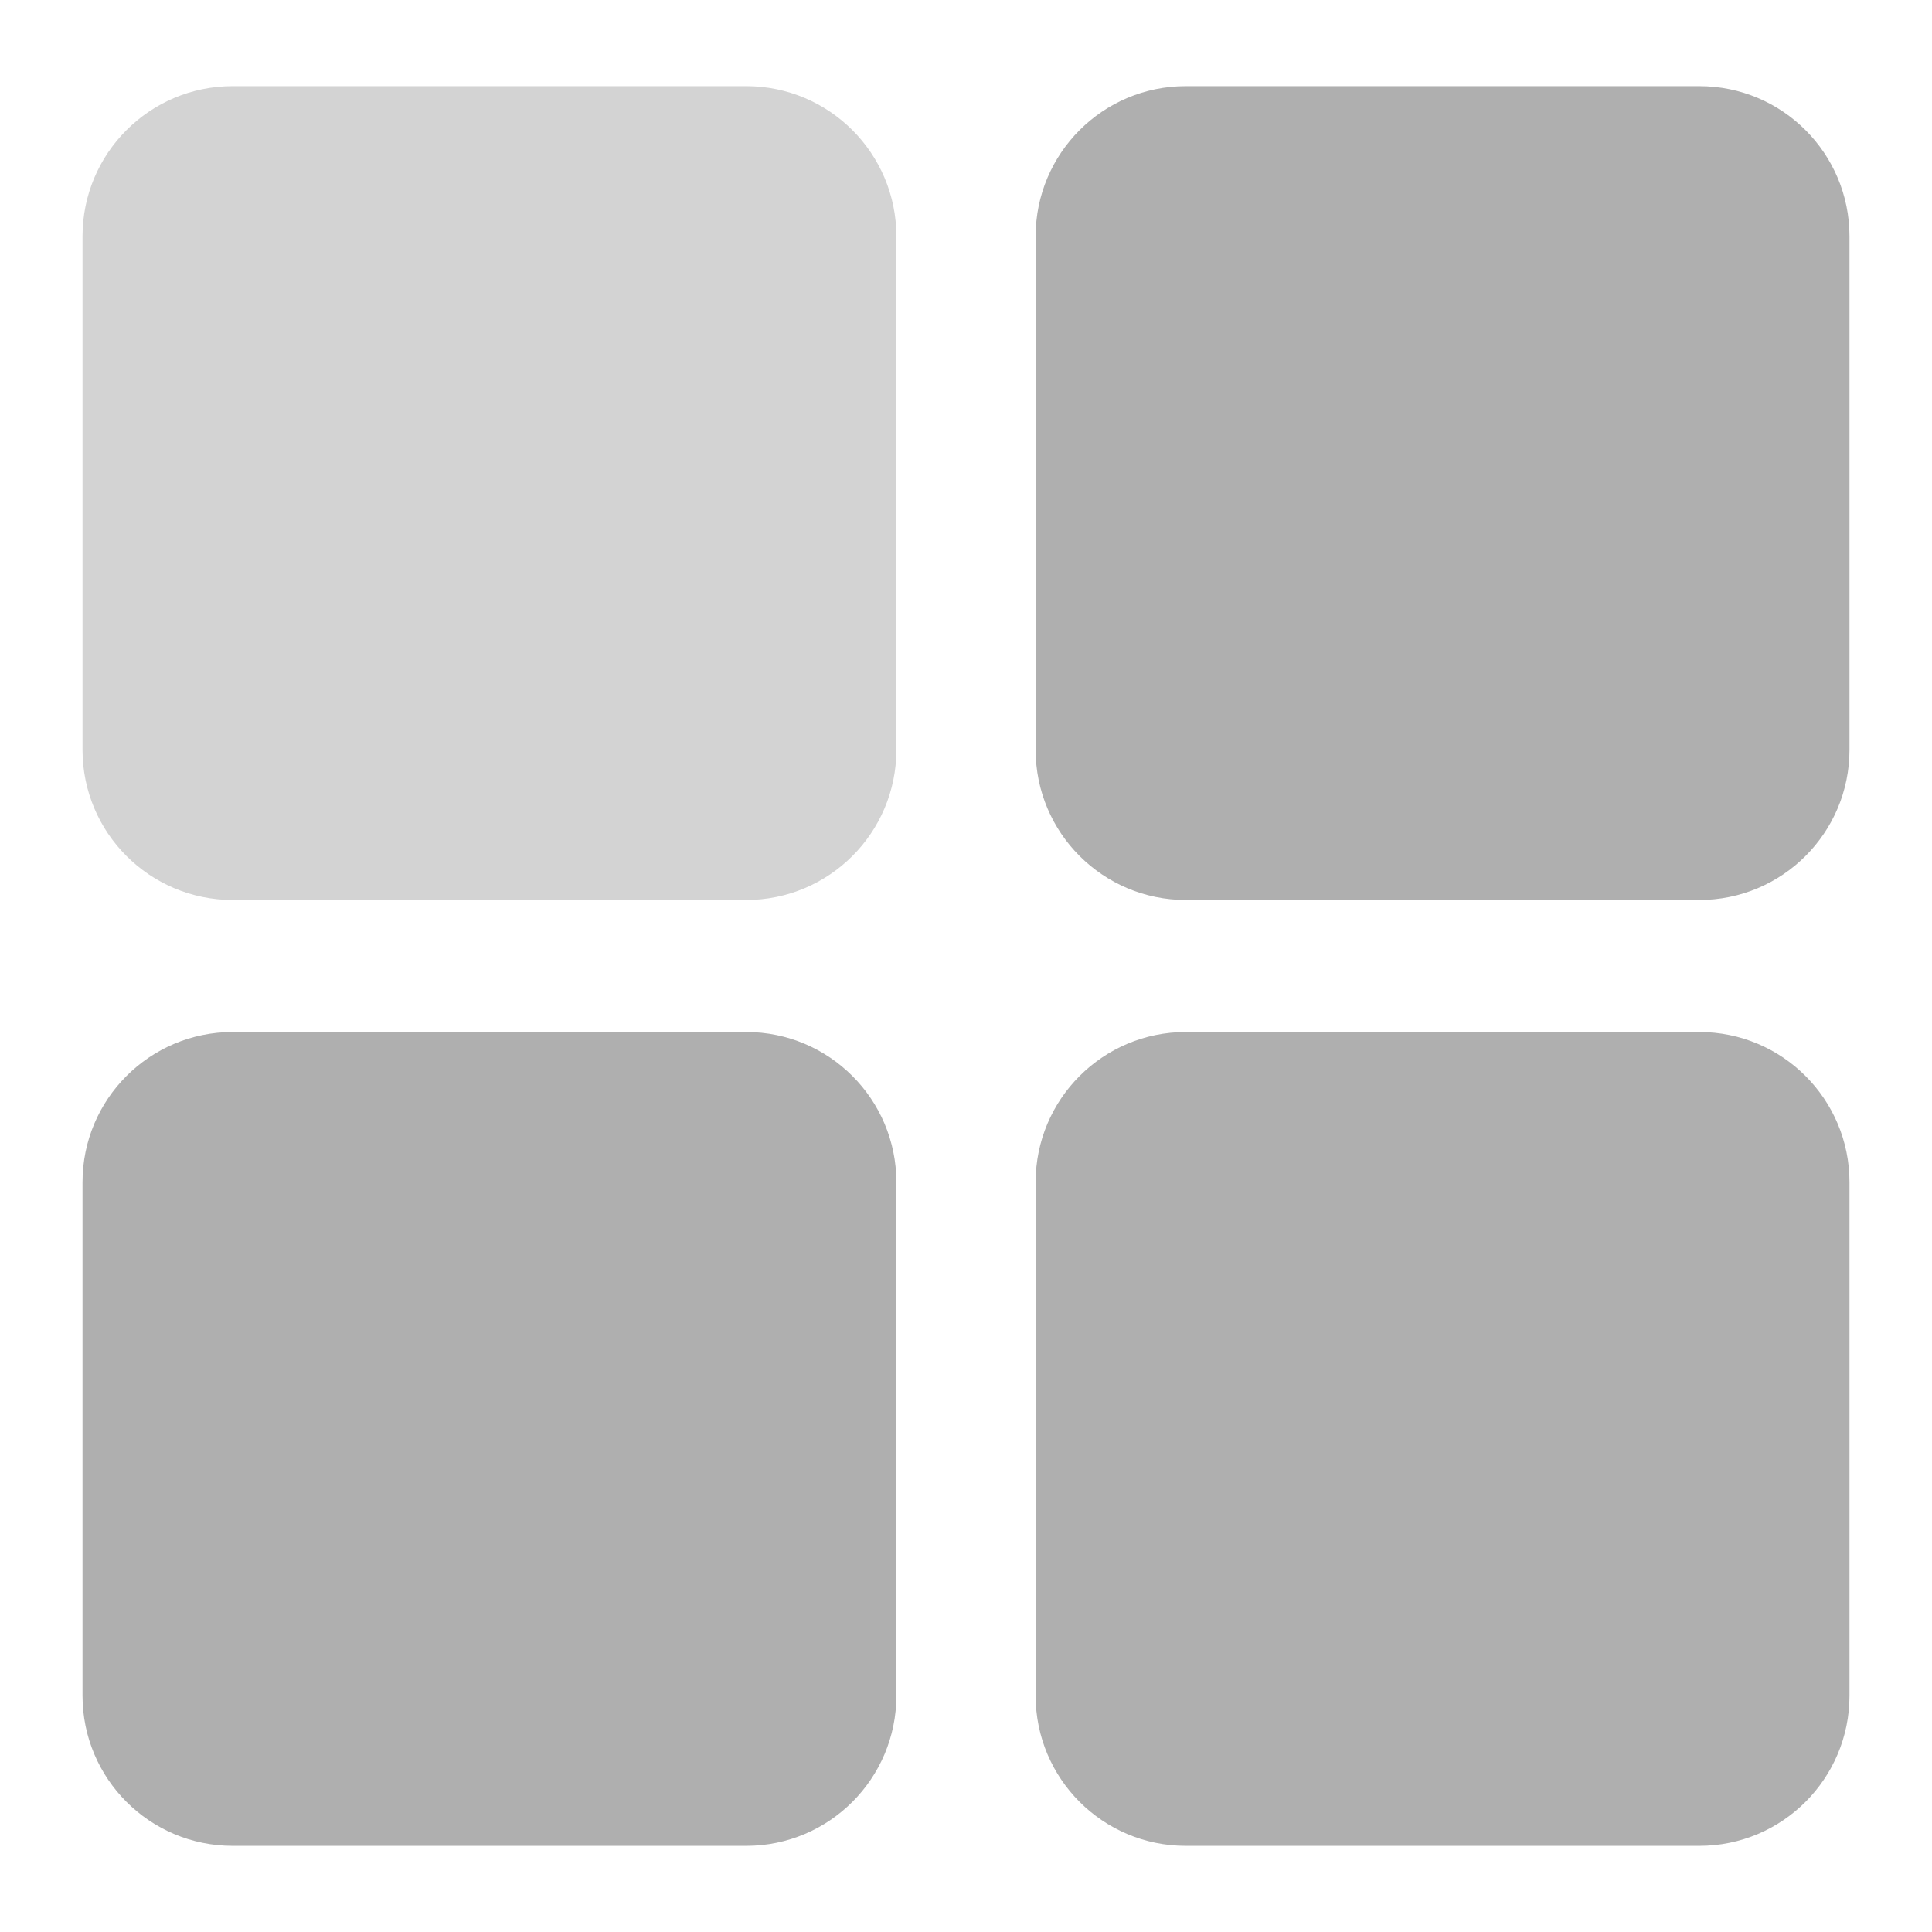
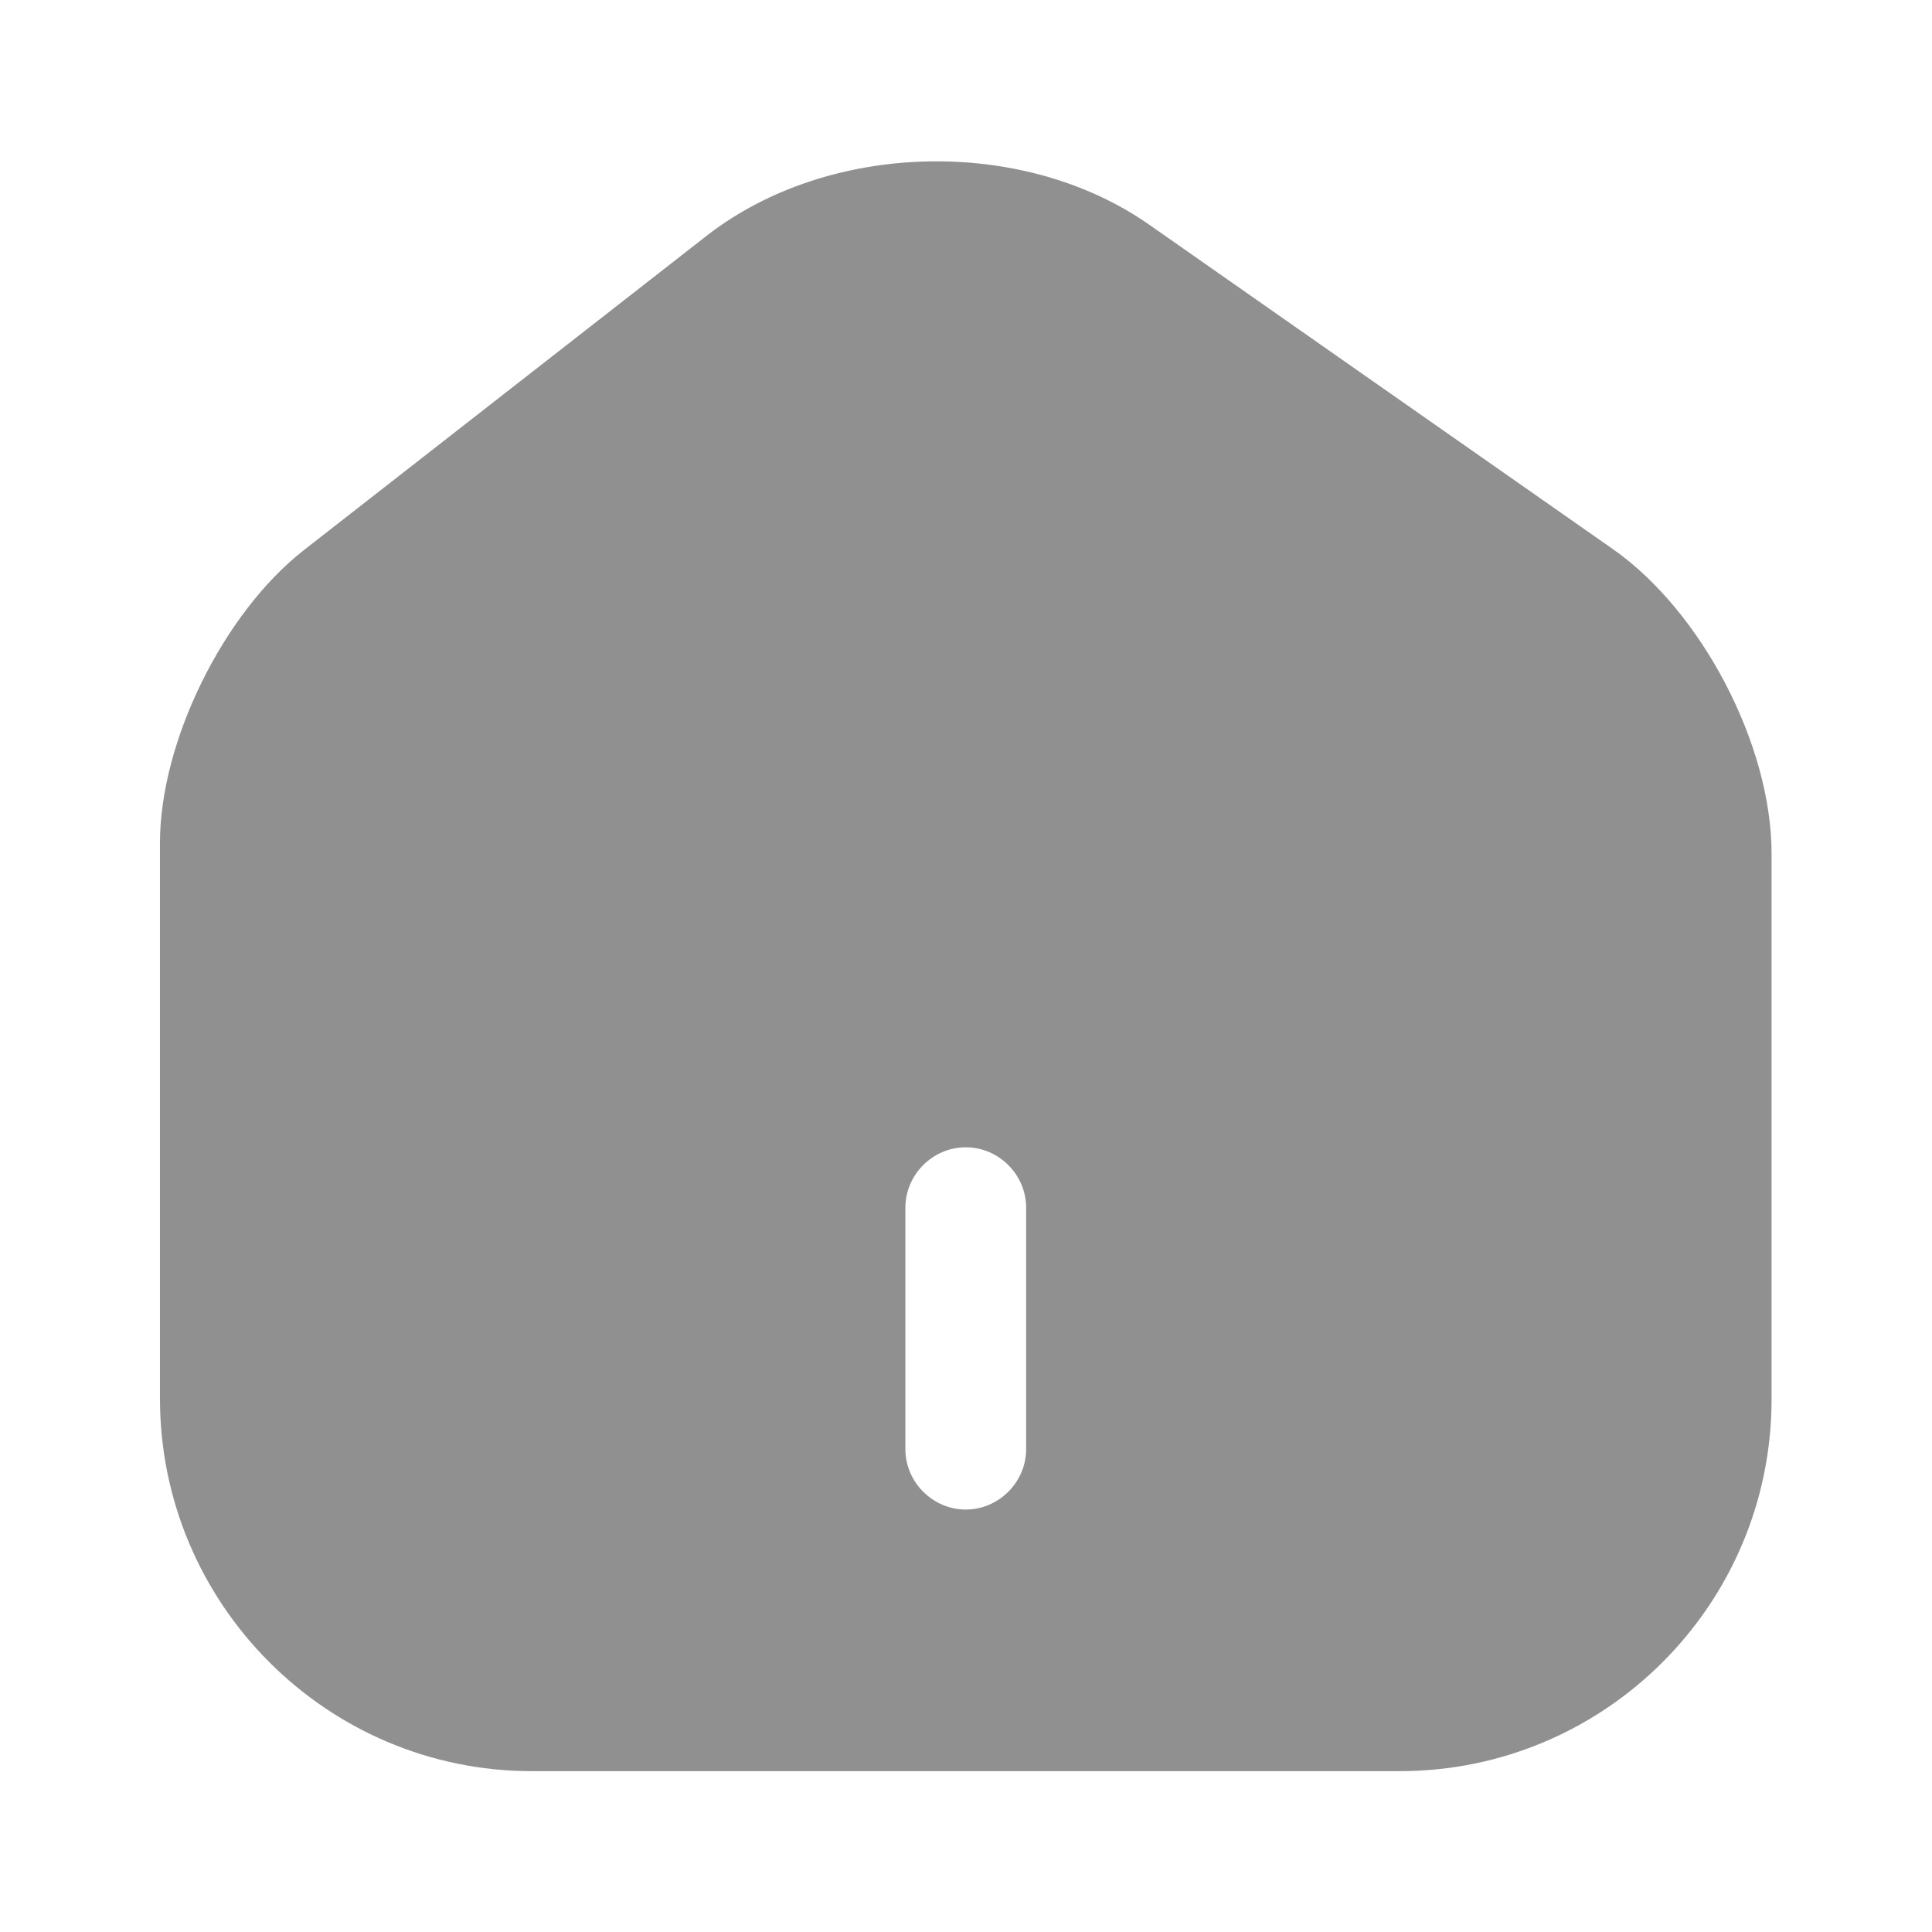
- <svg xmlns="http://www.w3.org/2000/svg" id="_图层_1" data-name="图层 1" viewBox="0 0 48 48">
-   <defs>
-     <style>
-       .cls-1 {
-         fill: #d3d3d3;
-       }
- 
-       .cls-2 {
-         fill: #afafaf;
-       }
-     </style>
-   </defs>
-   <rect class="cls-1" x="2.05" y="2.14" width="20.22" height="20.22" rx="3.73" ry="3.73" />
-   <rect class="cls-2" x="25.73" y="2.14" width="20.22" height="20.22" rx="3.73" ry="3.73" />
-   <rect class="cls-2" x="2.05" y="25.64" width="20.22" height="20.22" rx="3.73" ry="3.73" />
-   <rect class="cls-2" x="25.73" y="25.64" width="20.22" height="20.22" rx="3.73" ry="3.73" />
+ <svg xmlns="http://www.w3.org/2000/svg" width="24" height="24" viewBox="0 0 24 24" fill="none">
+   <path d="M20.037 6.822L14.277 2.792C12.707 1.692 10.297 1.752 8.787 2.922L3.777 6.832C2.777 7.612 1.987 9.212 1.987 10.472V17.372C1.987 19.922 4.057 22.002 6.607 22.002H17.387C19.937 22.002 22.007 19.932 22.007 17.382V10.602C22.007 9.252 21.137 7.592 20.037 6.822ZM12.747 18.002C12.747 18.412 12.407 18.752 11.997 18.752C11.587 18.752 11.247 18.412 11.247 18.002V15.002C11.247 14.592 11.587 14.252 11.997 14.252C12.407 14.252 12.747 14.592 12.747 15.002V18.002Z" fill="#909090" />
</svg>
